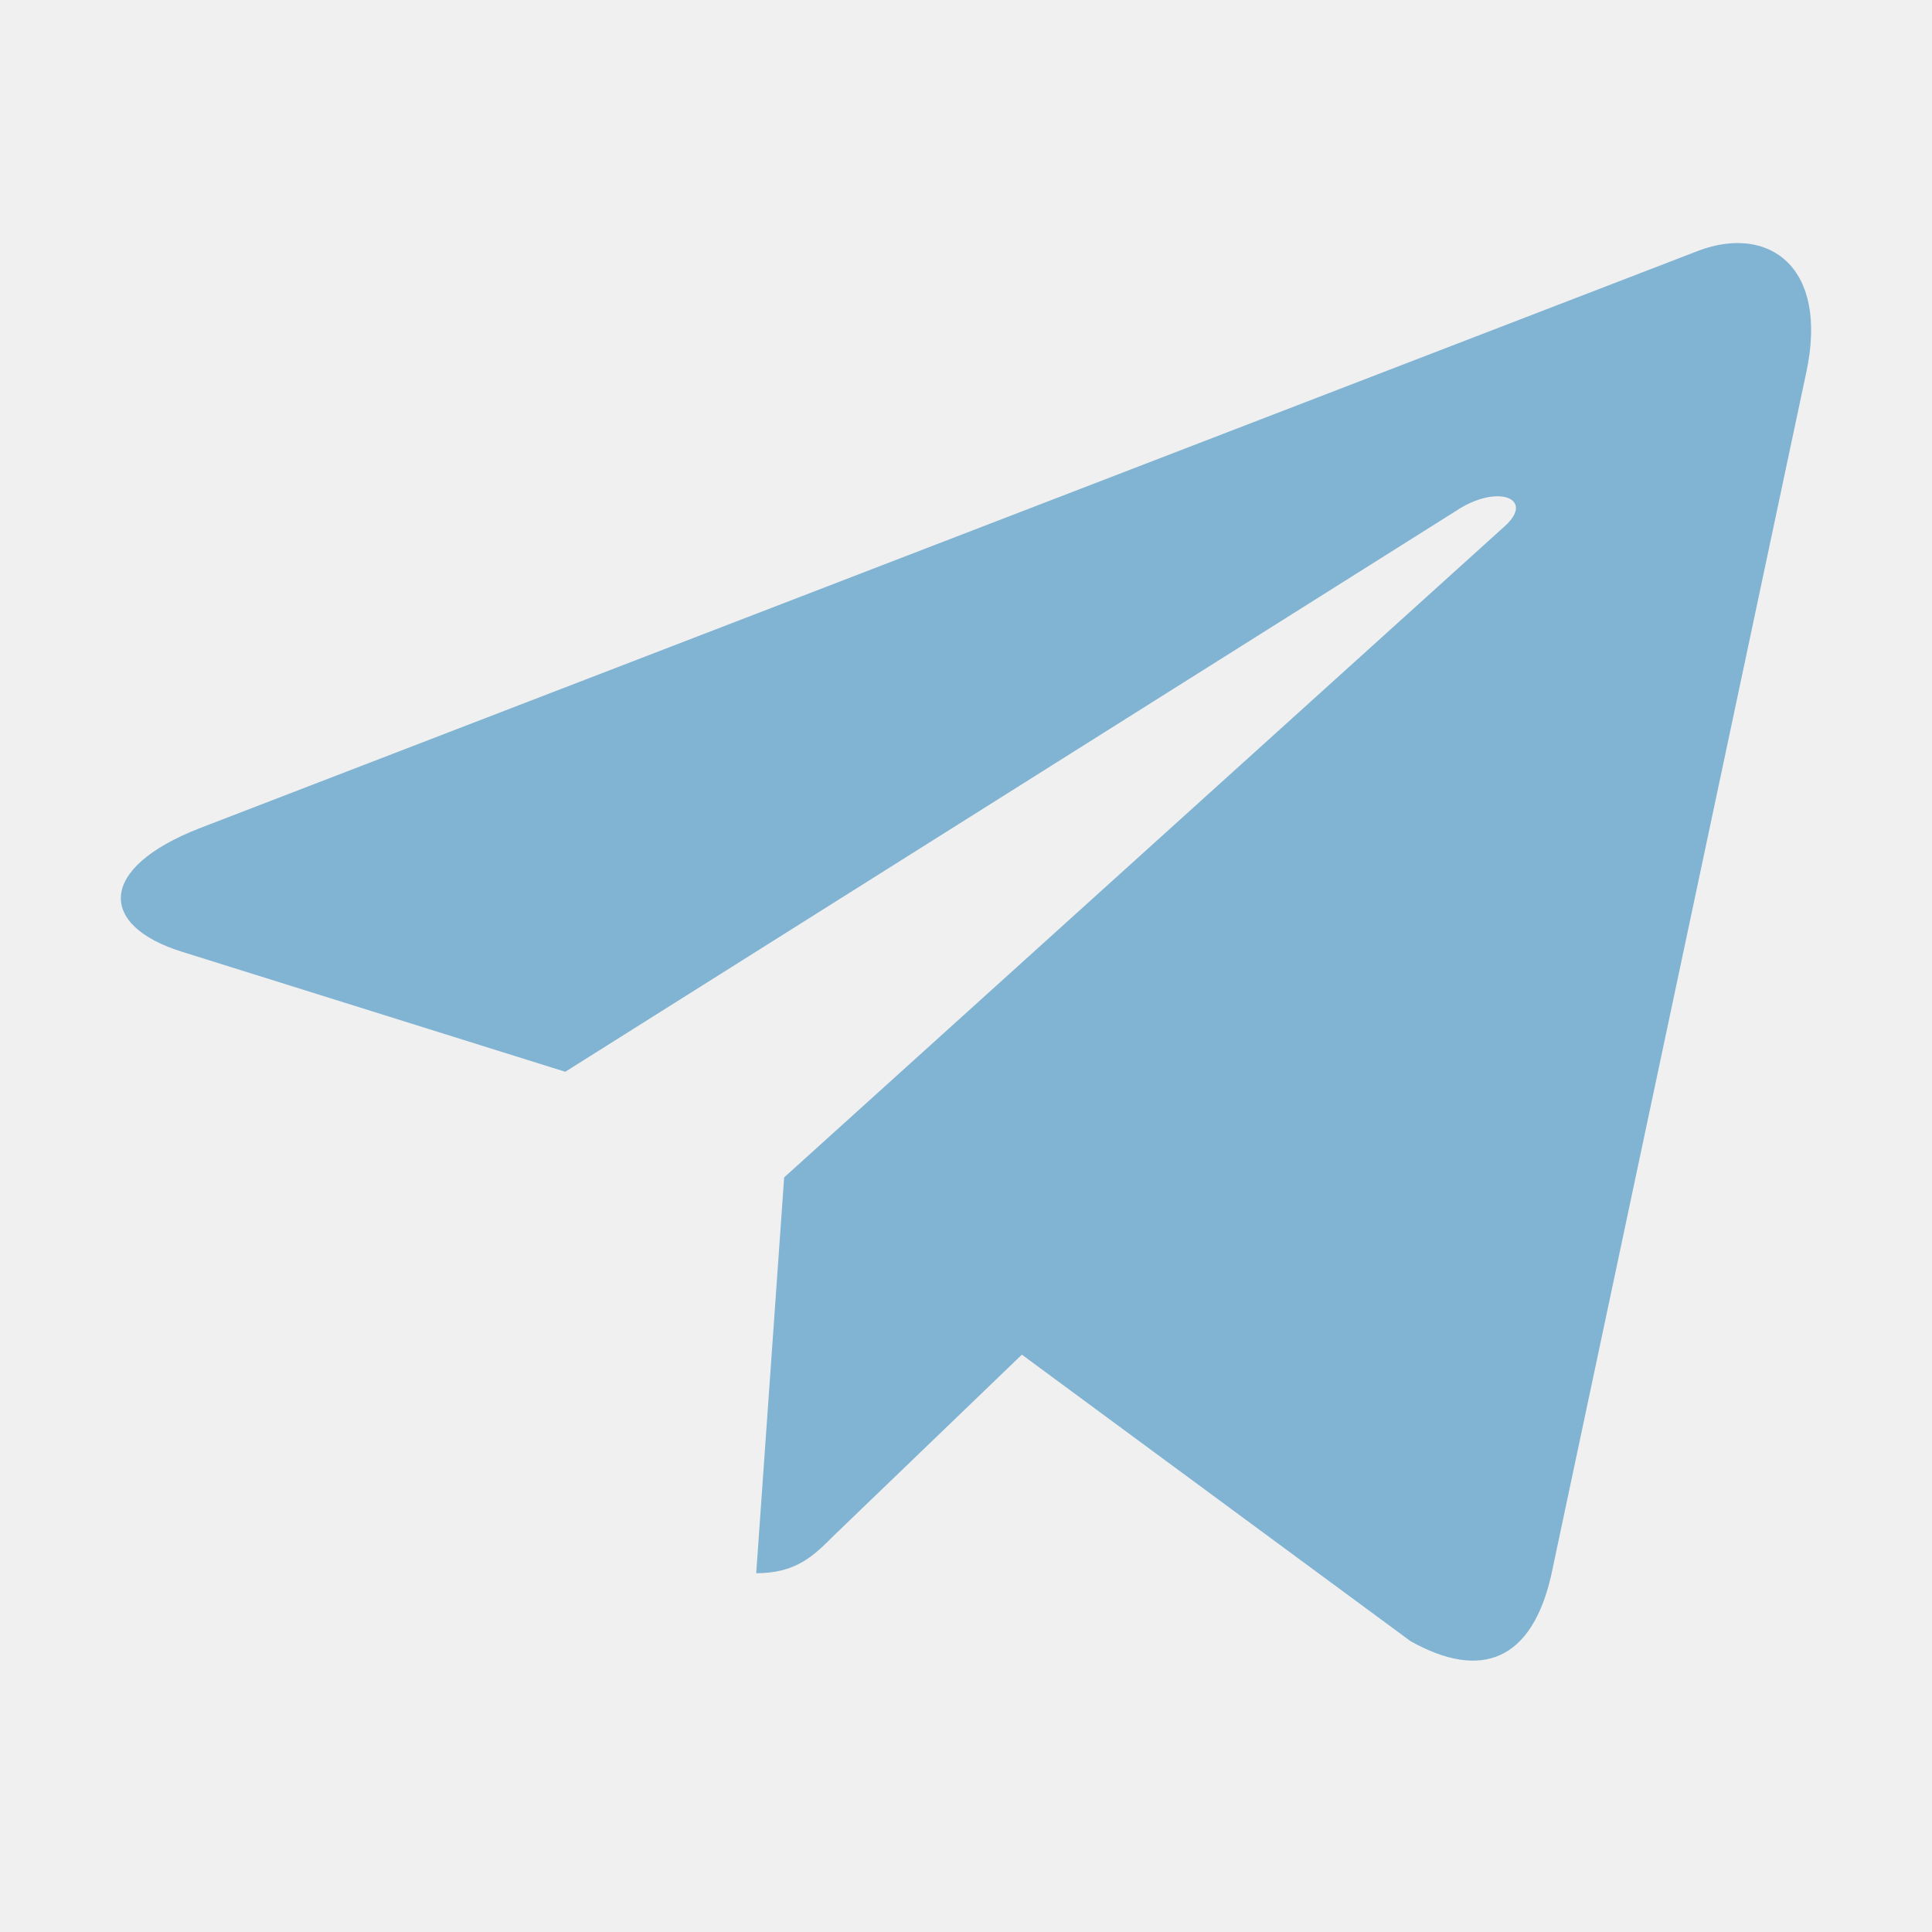
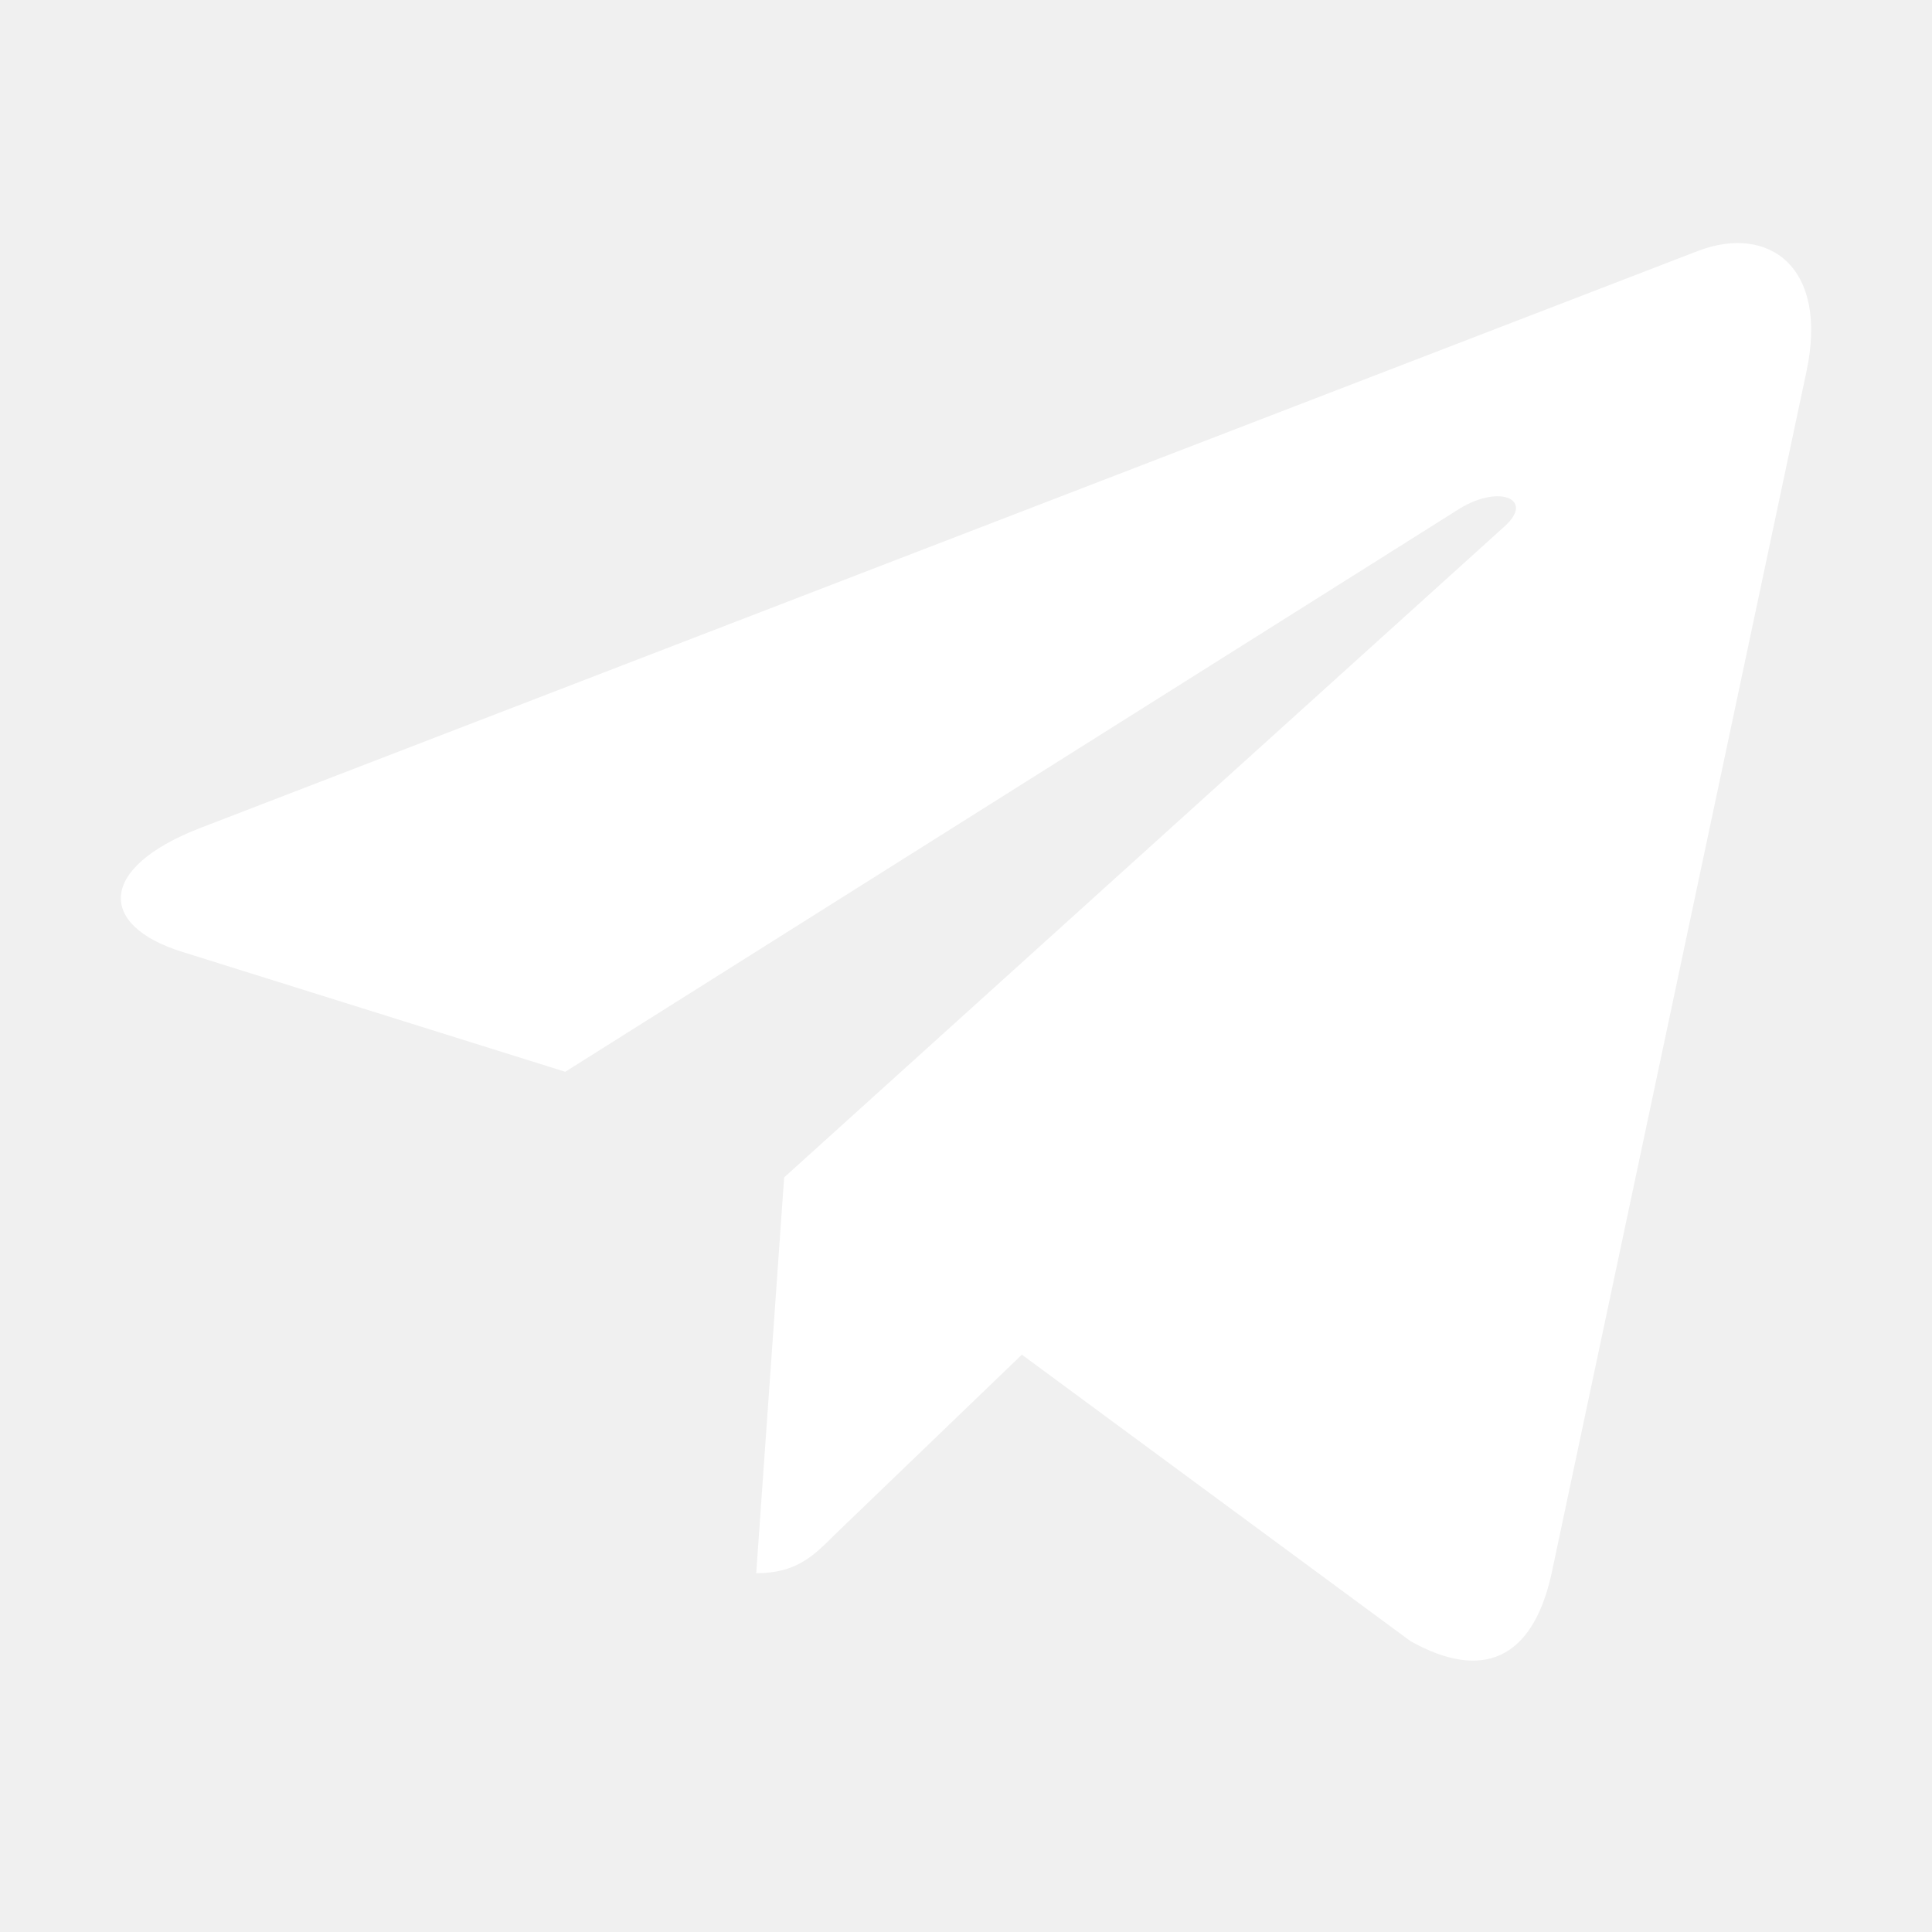
<svg xmlns="http://www.w3.org/2000/svg" width="24" height="24" viewBox="0 0 24 24" fill="none">
-   <path d="M22.439 4.622L19.27 19.566C19.031 20.62 18.408 20.883 17.522 20.387L12.694 16.828L10.364 19.07C10.106 19.328 9.891 19.543 9.394 19.543L9.741 14.626L18.689 6.54C19.078 6.194 18.604 6.001 18.085 6.348L7.022 13.314L2.26 11.823C1.224 11.5 1.205 10.787 2.476 10.29L21.103 3.113C21.966 2.79 22.72 3.305 22.439 4.623V4.622Z" fill="#81B3D2" />
+   <path d="M22.439 4.622L19.27 19.566C19.031 20.62 18.408 20.883 17.522 20.387L12.694 16.828L10.364 19.07C10.106 19.328 9.891 19.543 9.394 19.543L9.741 14.626L18.689 6.54C19.078 6.194 18.605 6.001 18.085 6.348L7.022 13.314L2.26 11.823C1.224 11.5 1.205 10.787 2.476 10.29L21.104 3.113C21.966 2.79 22.721 3.305 22.439 4.623V4.622Z" fill="white" />
</svg>
